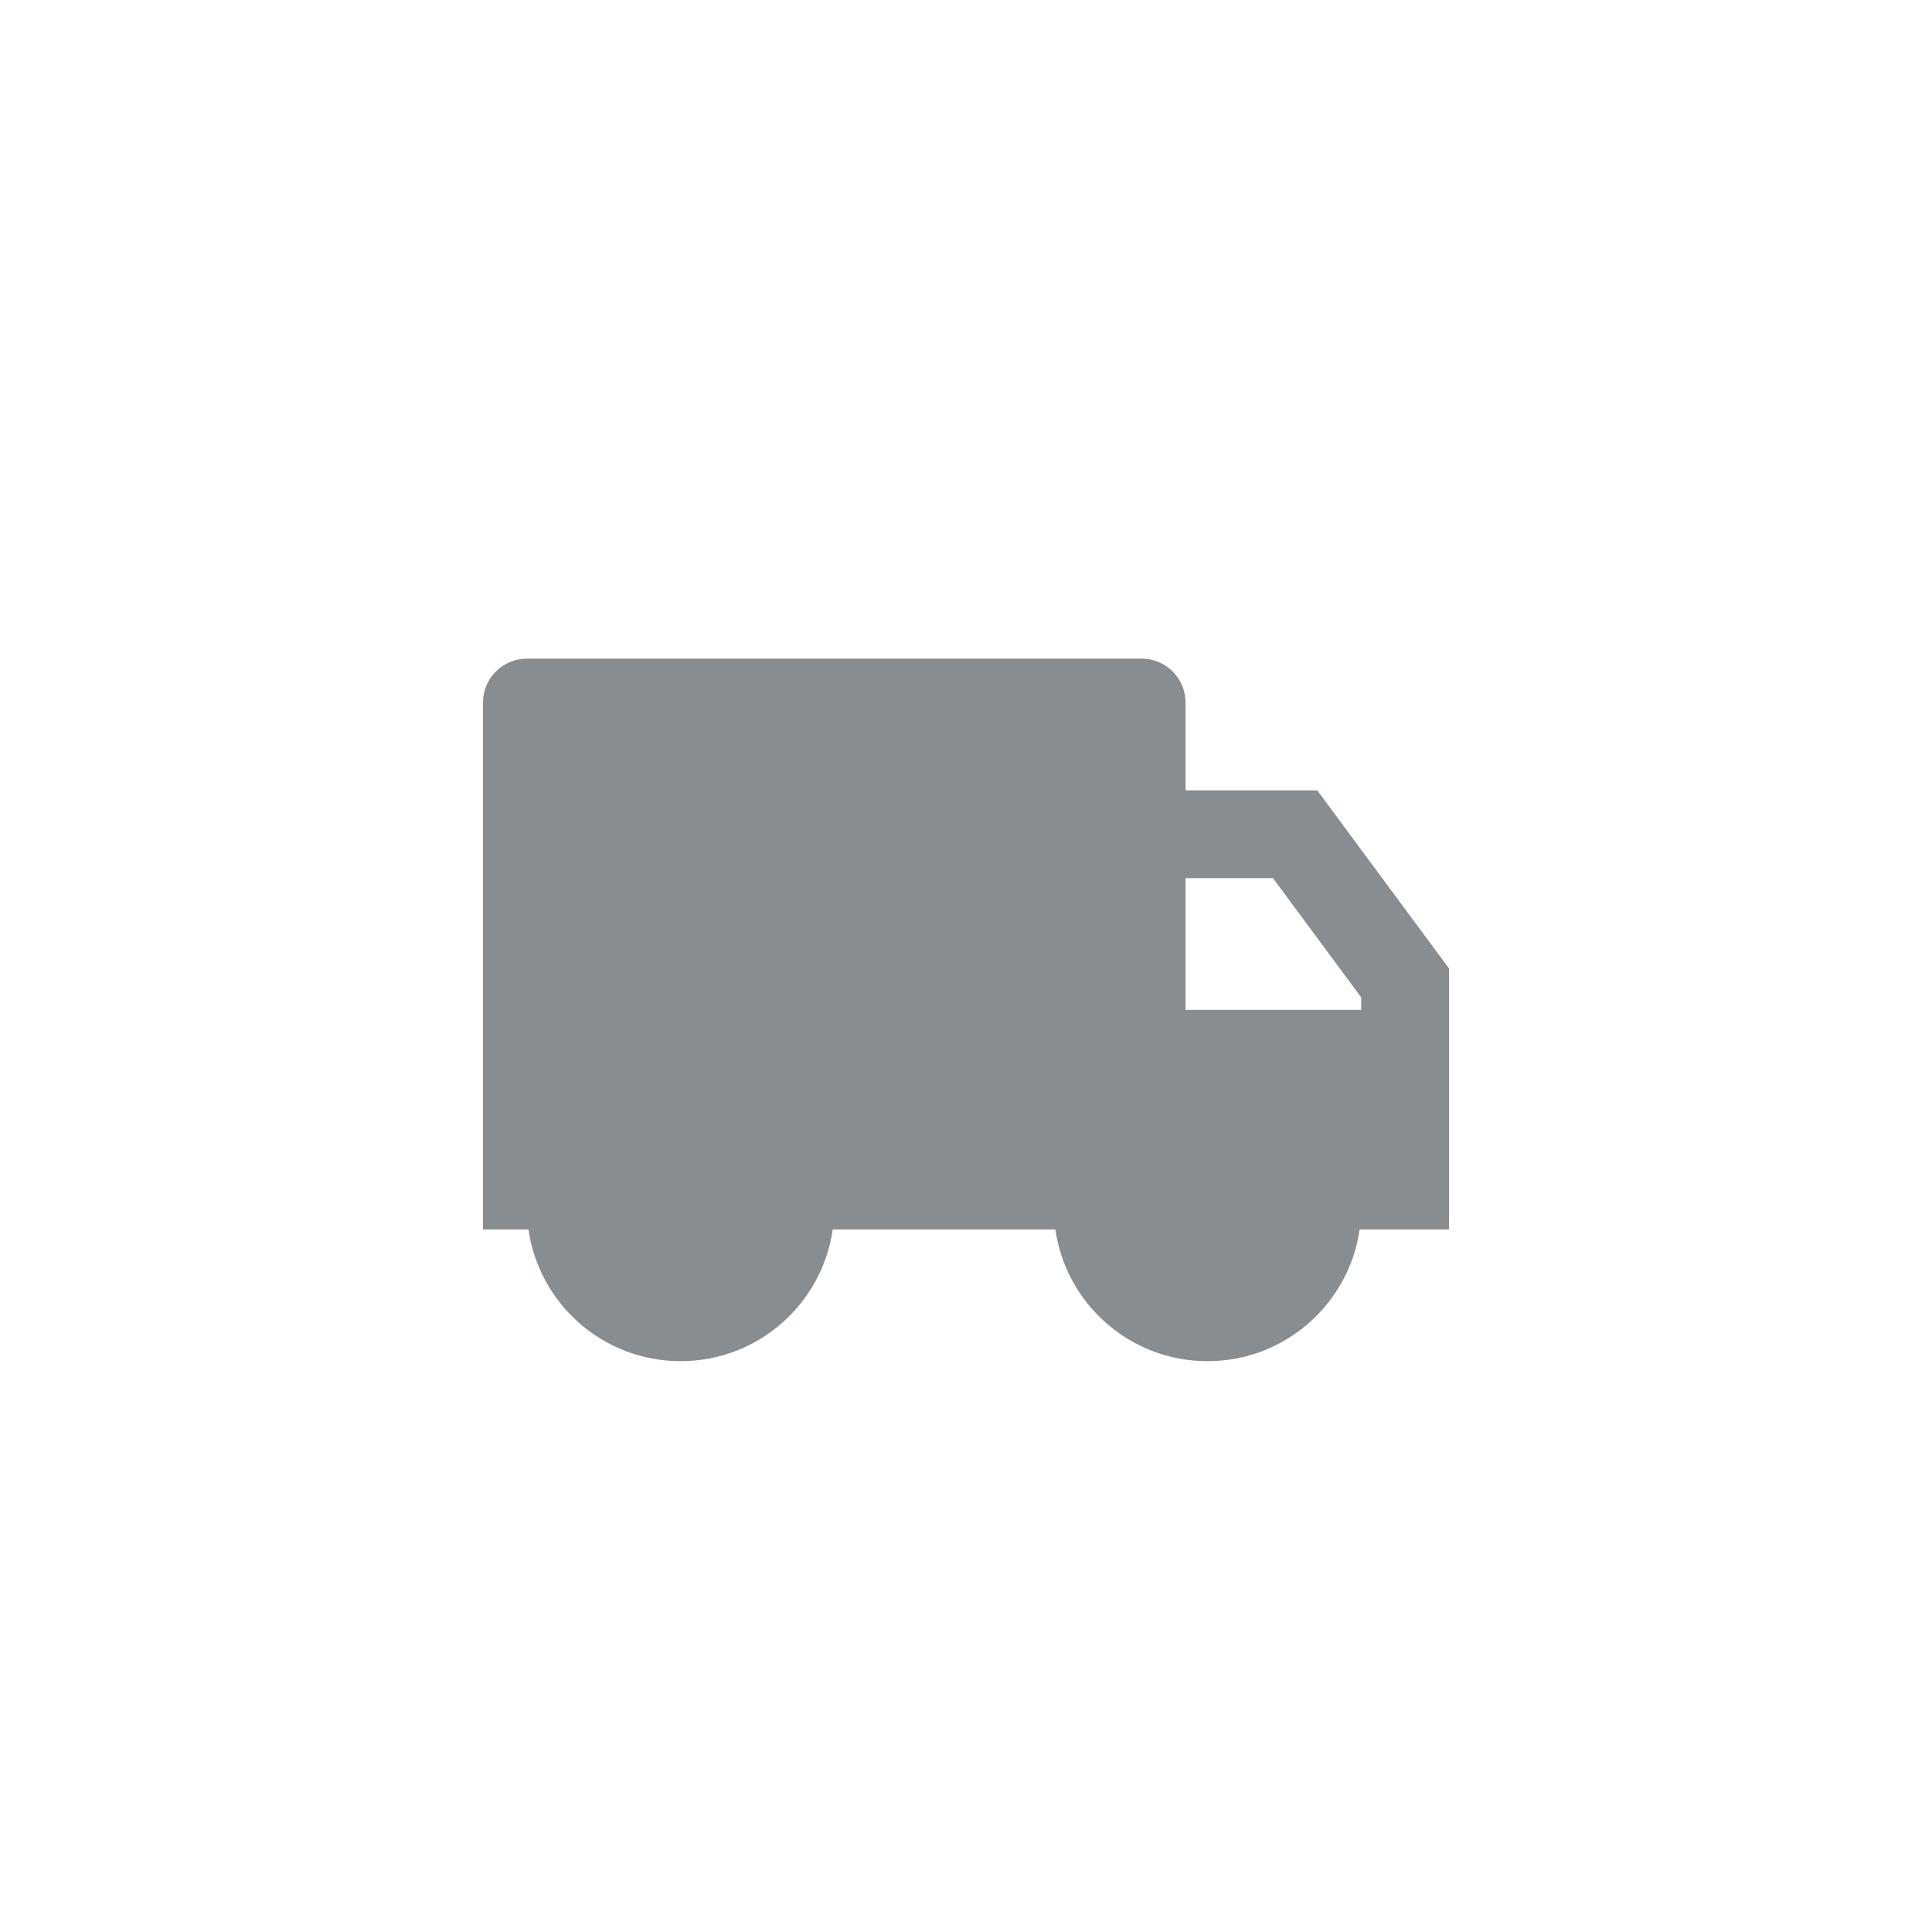
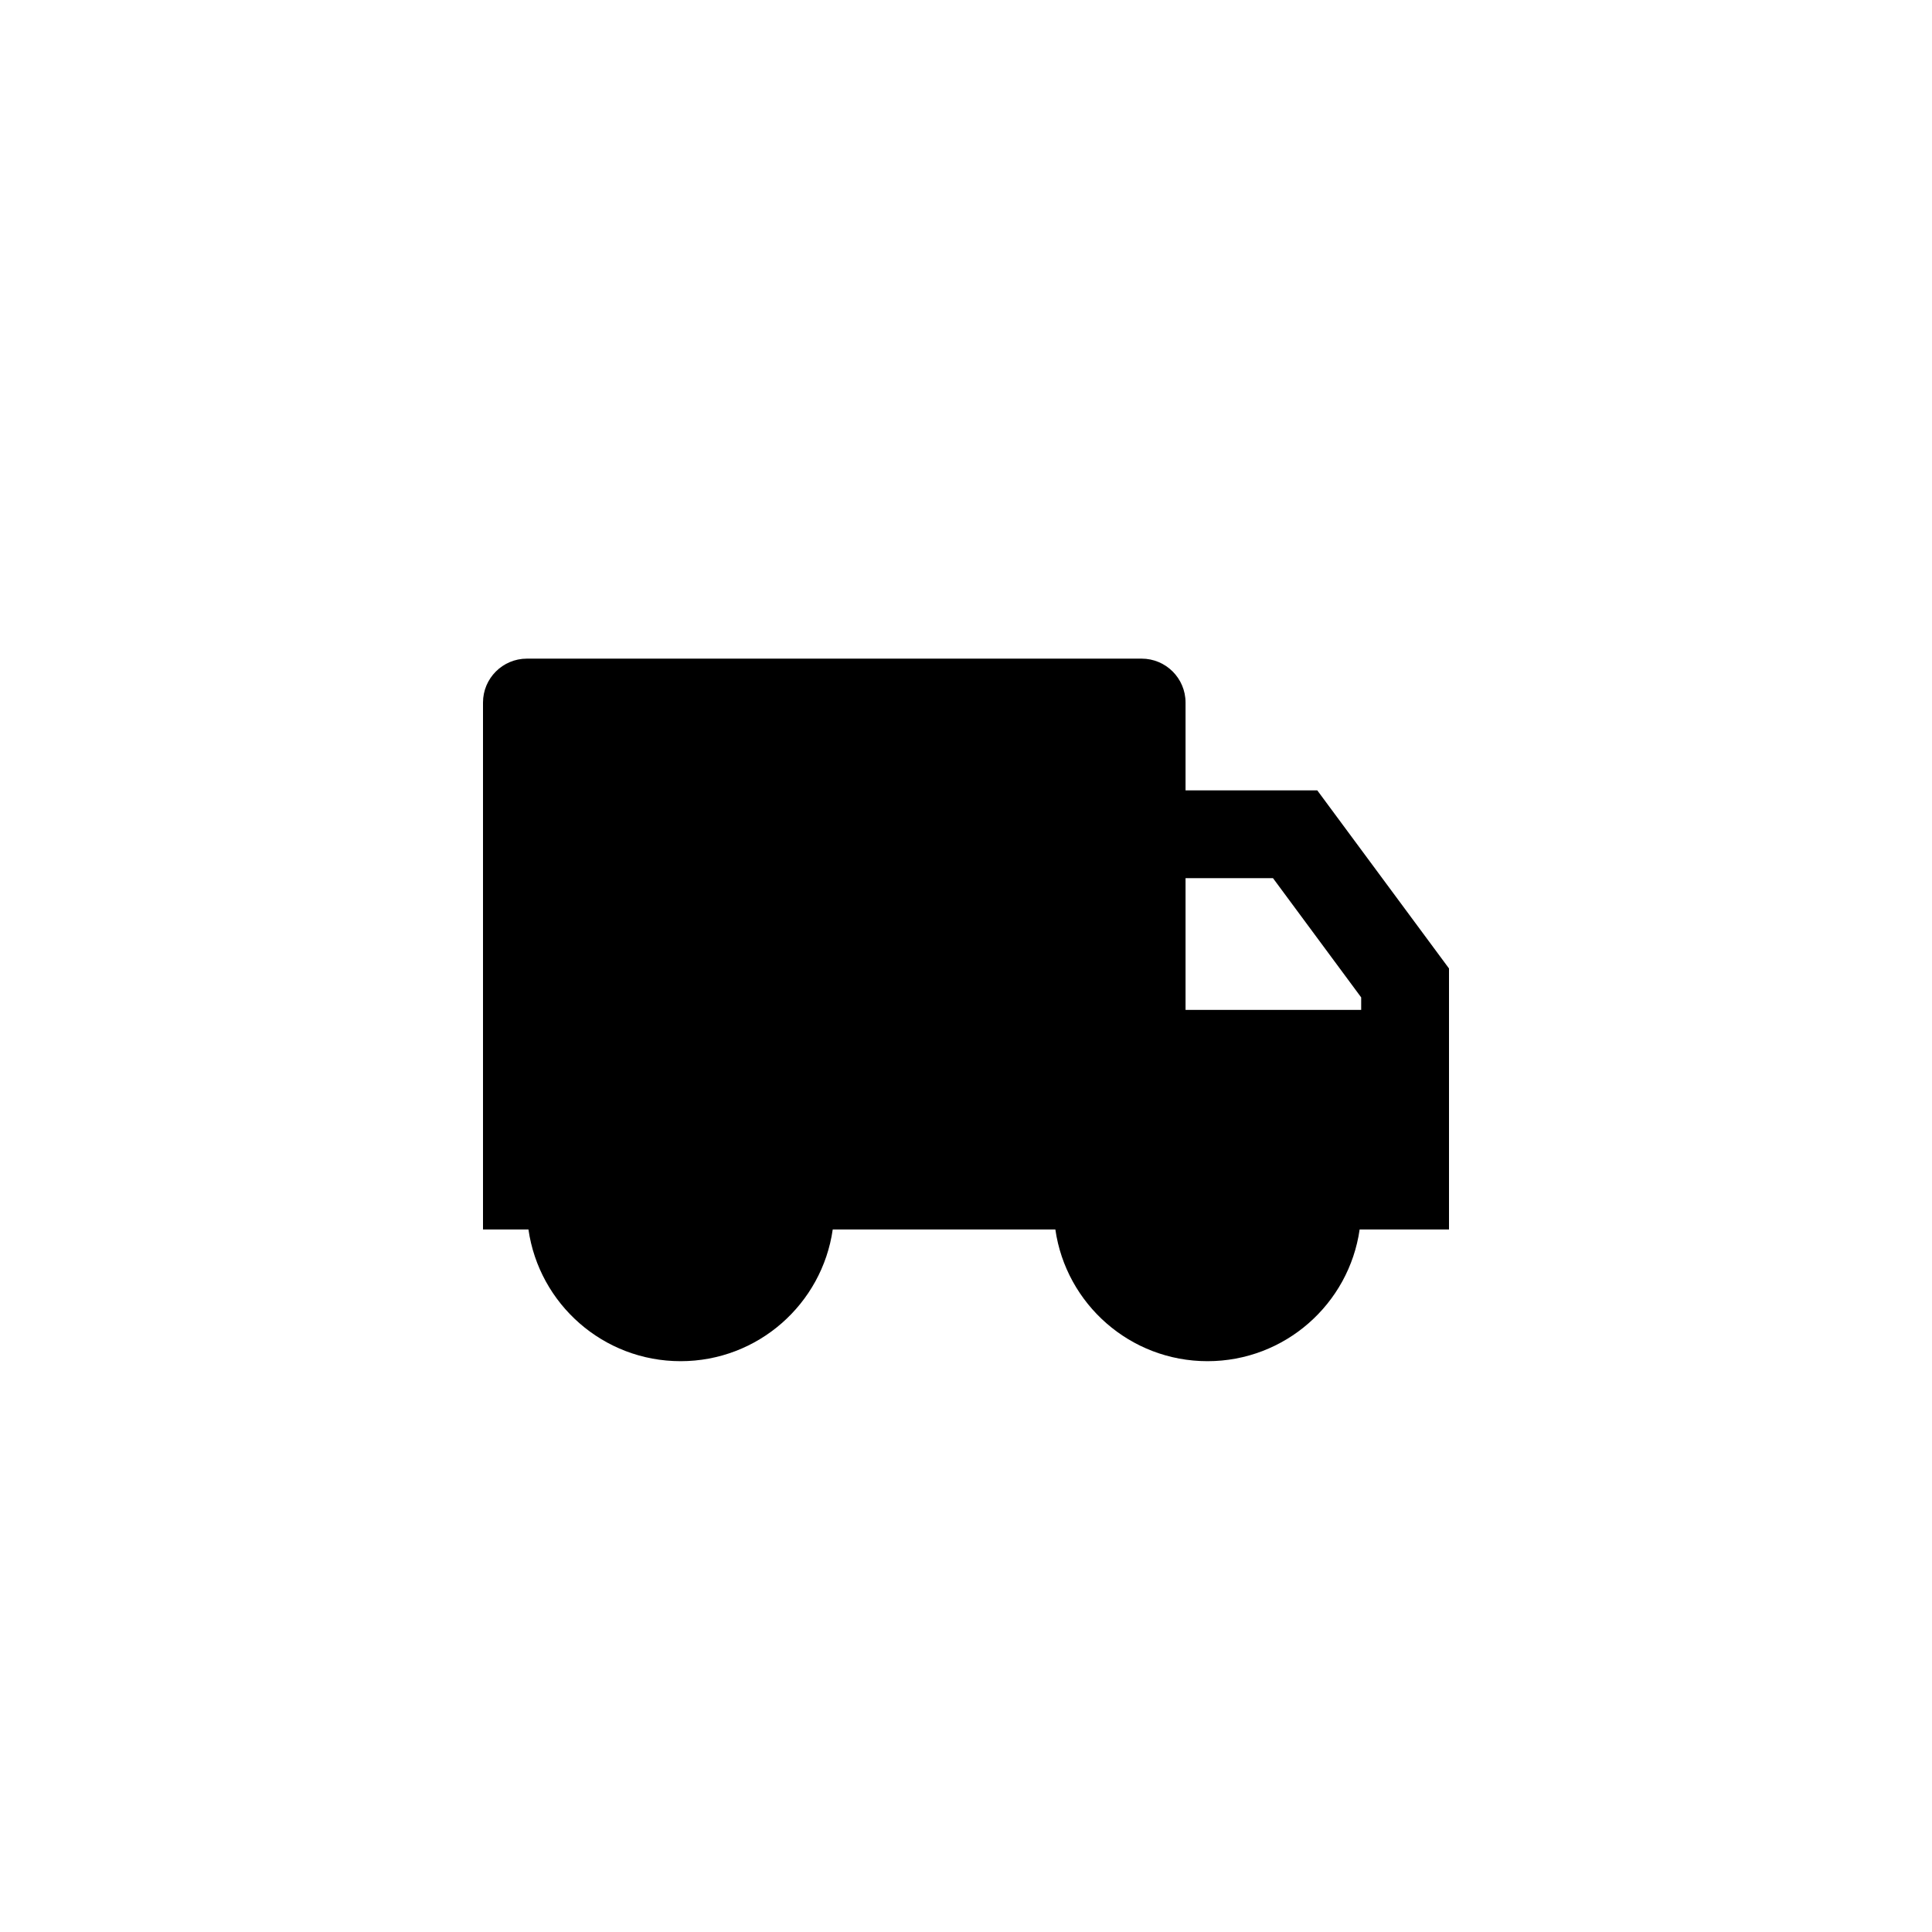
- <svg xmlns="http://www.w3.org/2000/svg" width="44" height="44" viewBox="0 0 44 44" fill="none">
-   <path d="M27 18H30L33 22.056V28H30.965C30.722 29.696 29.263 31 27.5 31C25.737 31 24.278 29.696 24.035 28H18.965C18.722 29.696 17.263 31 15.5 31C13.737 31 12.278 29.696 12.035 28H11V16C11 15.448 11.448 15 12 15H26C26.552 15 27 15.448 27 16V18ZM27 20V23H31V22.715L28.992 20H27Z" fill="#888D92" />
+ <svg xmlns="http://www.w3.org/2000/svg" width="44" height="44" viewBox="0 0 44 44">
+   <path d="M27 18H30L33 22.056V28H30.965C30.722 29.696 29.263 31 27.5 31C25.737 31 24.278 29.696 24.035 28H18.965C18.722 29.696 17.263 31 15.5 31C13.737 31 12.278 29.696 12.035 28H11V16C11 15.448 11.448 15 12 15H26C26.552 15 27 15.448 27 16V18ZM27 20V23H31V22.715L28.992 20H27Z" />
</svg>
